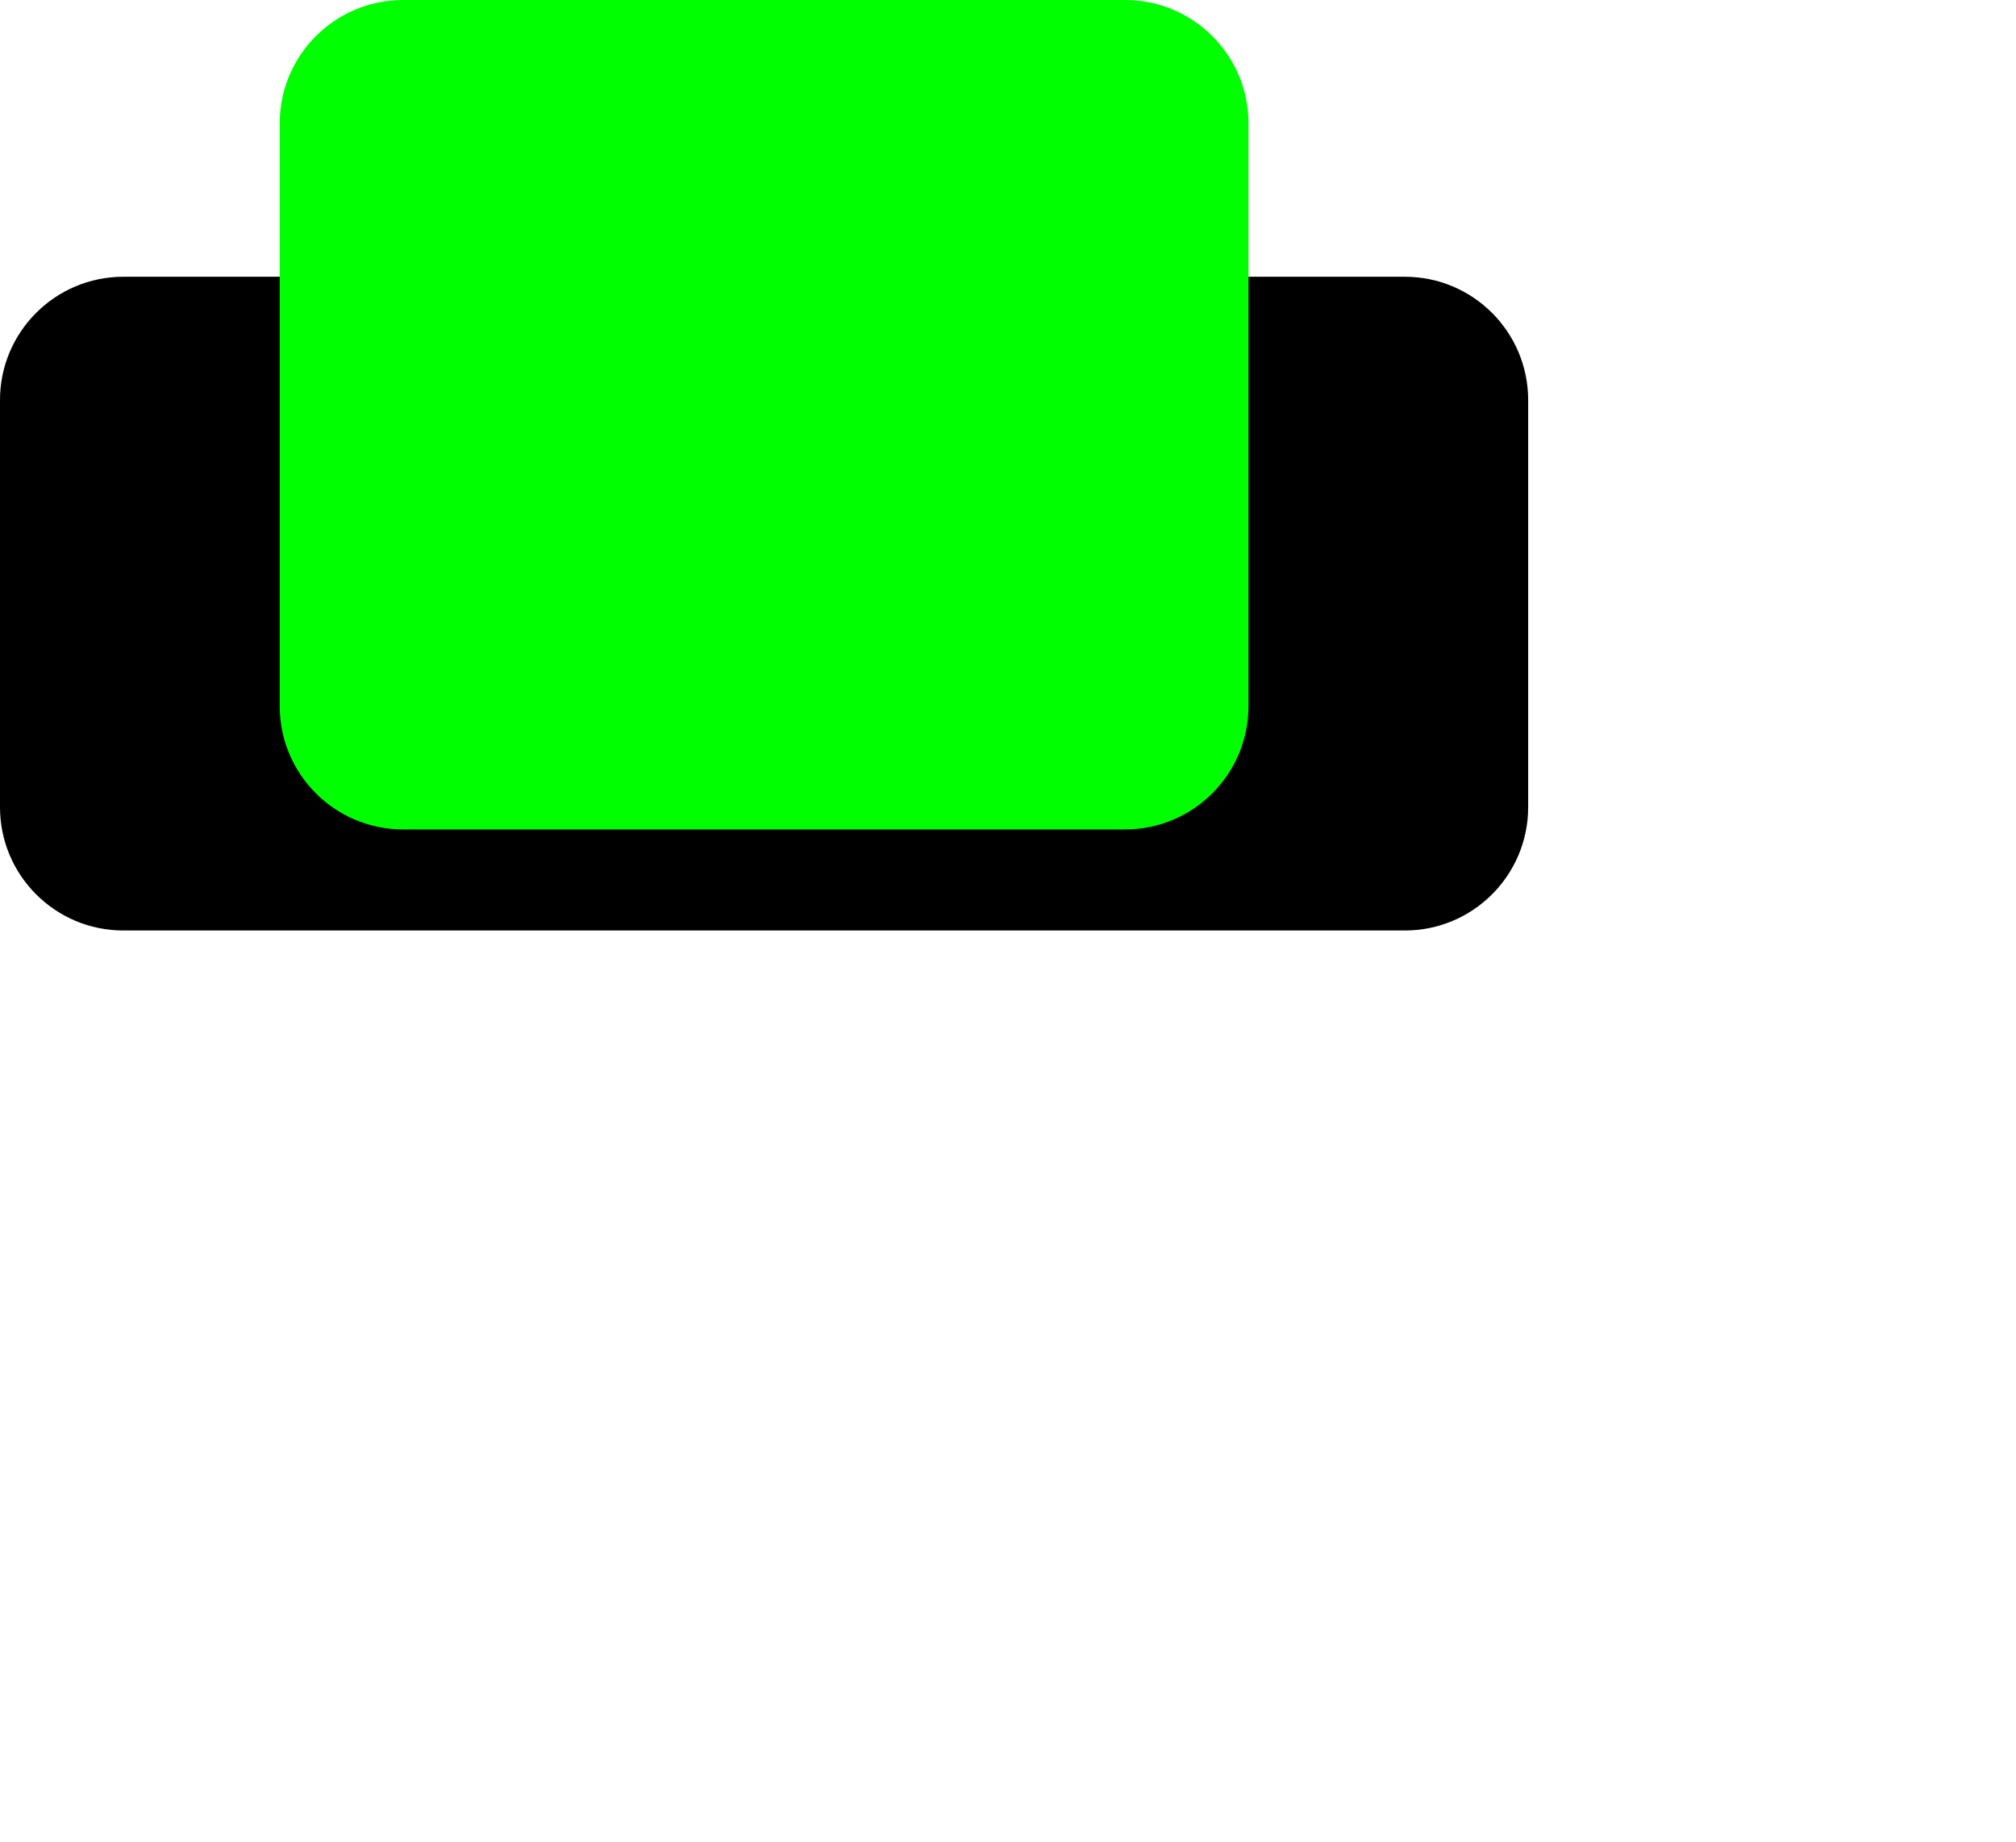
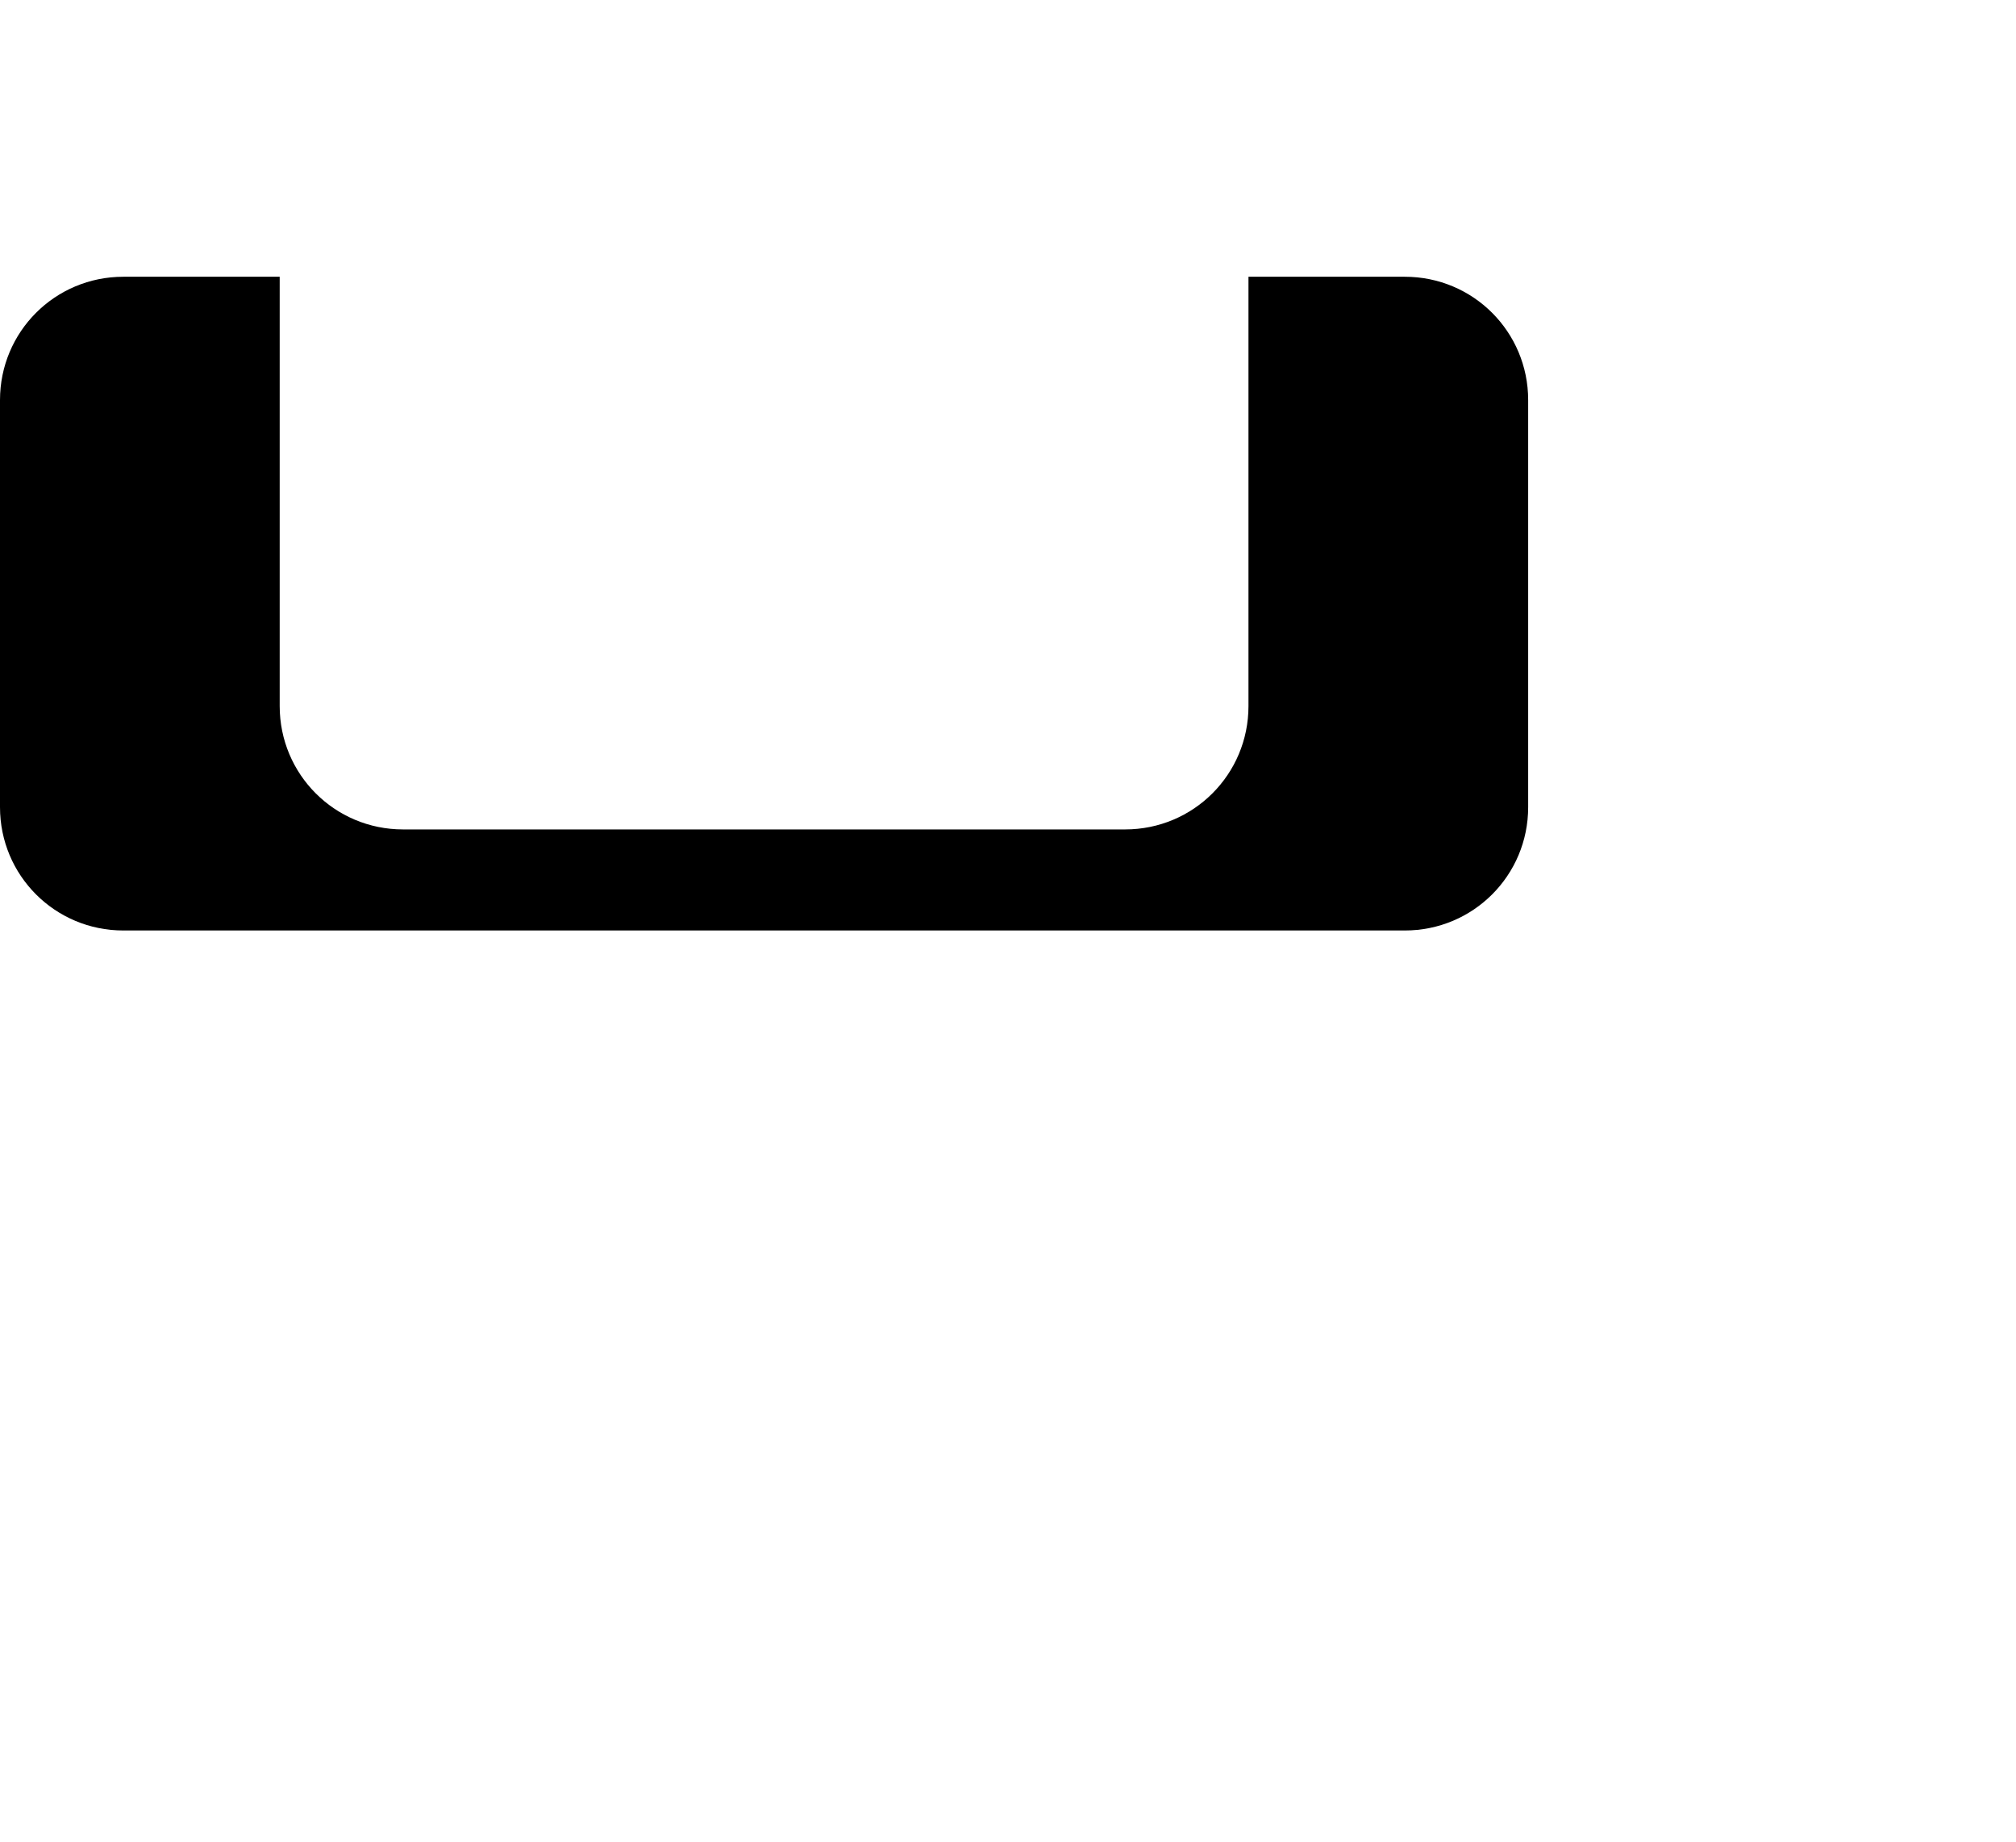
<svg xmlns="http://www.w3.org/2000/svg" version="1.1" viewBox="0 0 579.151 528.913" id="svg2" width="163.449mm" height="149.271mm">
  <defs id="defs4">
    </defs>
  <g id="layer1" transform="translate(213.2599,229.4234)">
    <path style="fill:#000000;stroke-width:0.937" d="M -197.185,-166.518 11.681,99.108" id="path185" />
    <path style="fill:#000000;stroke-width:0.937" d="M -140.594,126.883 C 14.762,112.543 170.118,98.202 325.473,83.862" id="path375" />
    <path style="fill:#000000;stroke-width:0.937" d="M -136.659,299.489 365.891,289.347 Z" id="path399" />
    <path style="fill:#000000;stroke-width:0.937" d="M -172.142,207.747 309.348,187.862" id="path401" />
-     <rect style="fill:#000000;stroke-width:0.937" id="rect475" width="439.008" height="187.783" x="-213.26" y="-149.926" rx="35.433" />
-     <rect style="fill:#00ff00;stroke-width:0.937" id="rect493" width="278.307" height="238.25" x="-132.909" y="-229.423" rx="35.433" />
+     <path id="rect475" style="fill:#000000;stroke-width:0.937" d="M -177.827 -149.926 C -197.457 -149.926 -213.26 -134.124 -213.26 -114.494 L -213.26 2.423 C -213.26 22.053 -197.457 37.856 -177.827 37.856 L 190.316 37.856 C 209.945 37.856 225.748 22.053 225.748 2.423 L 225.748 -114.494 C 225.748 -134.124 209.945 -149.926 190.316 -149.926 L 145.398 -149.926 L 145.398 -26.607 C 145.398 -6.977 129.593 8.826 109.963 8.826 L -97.477 8.826 C -117.107 8.826 -132.91 -6.977 -132.91 -26.607 L -132.91 -149.926 L -177.827 -149.926 z " />
  </g>
</svg>
